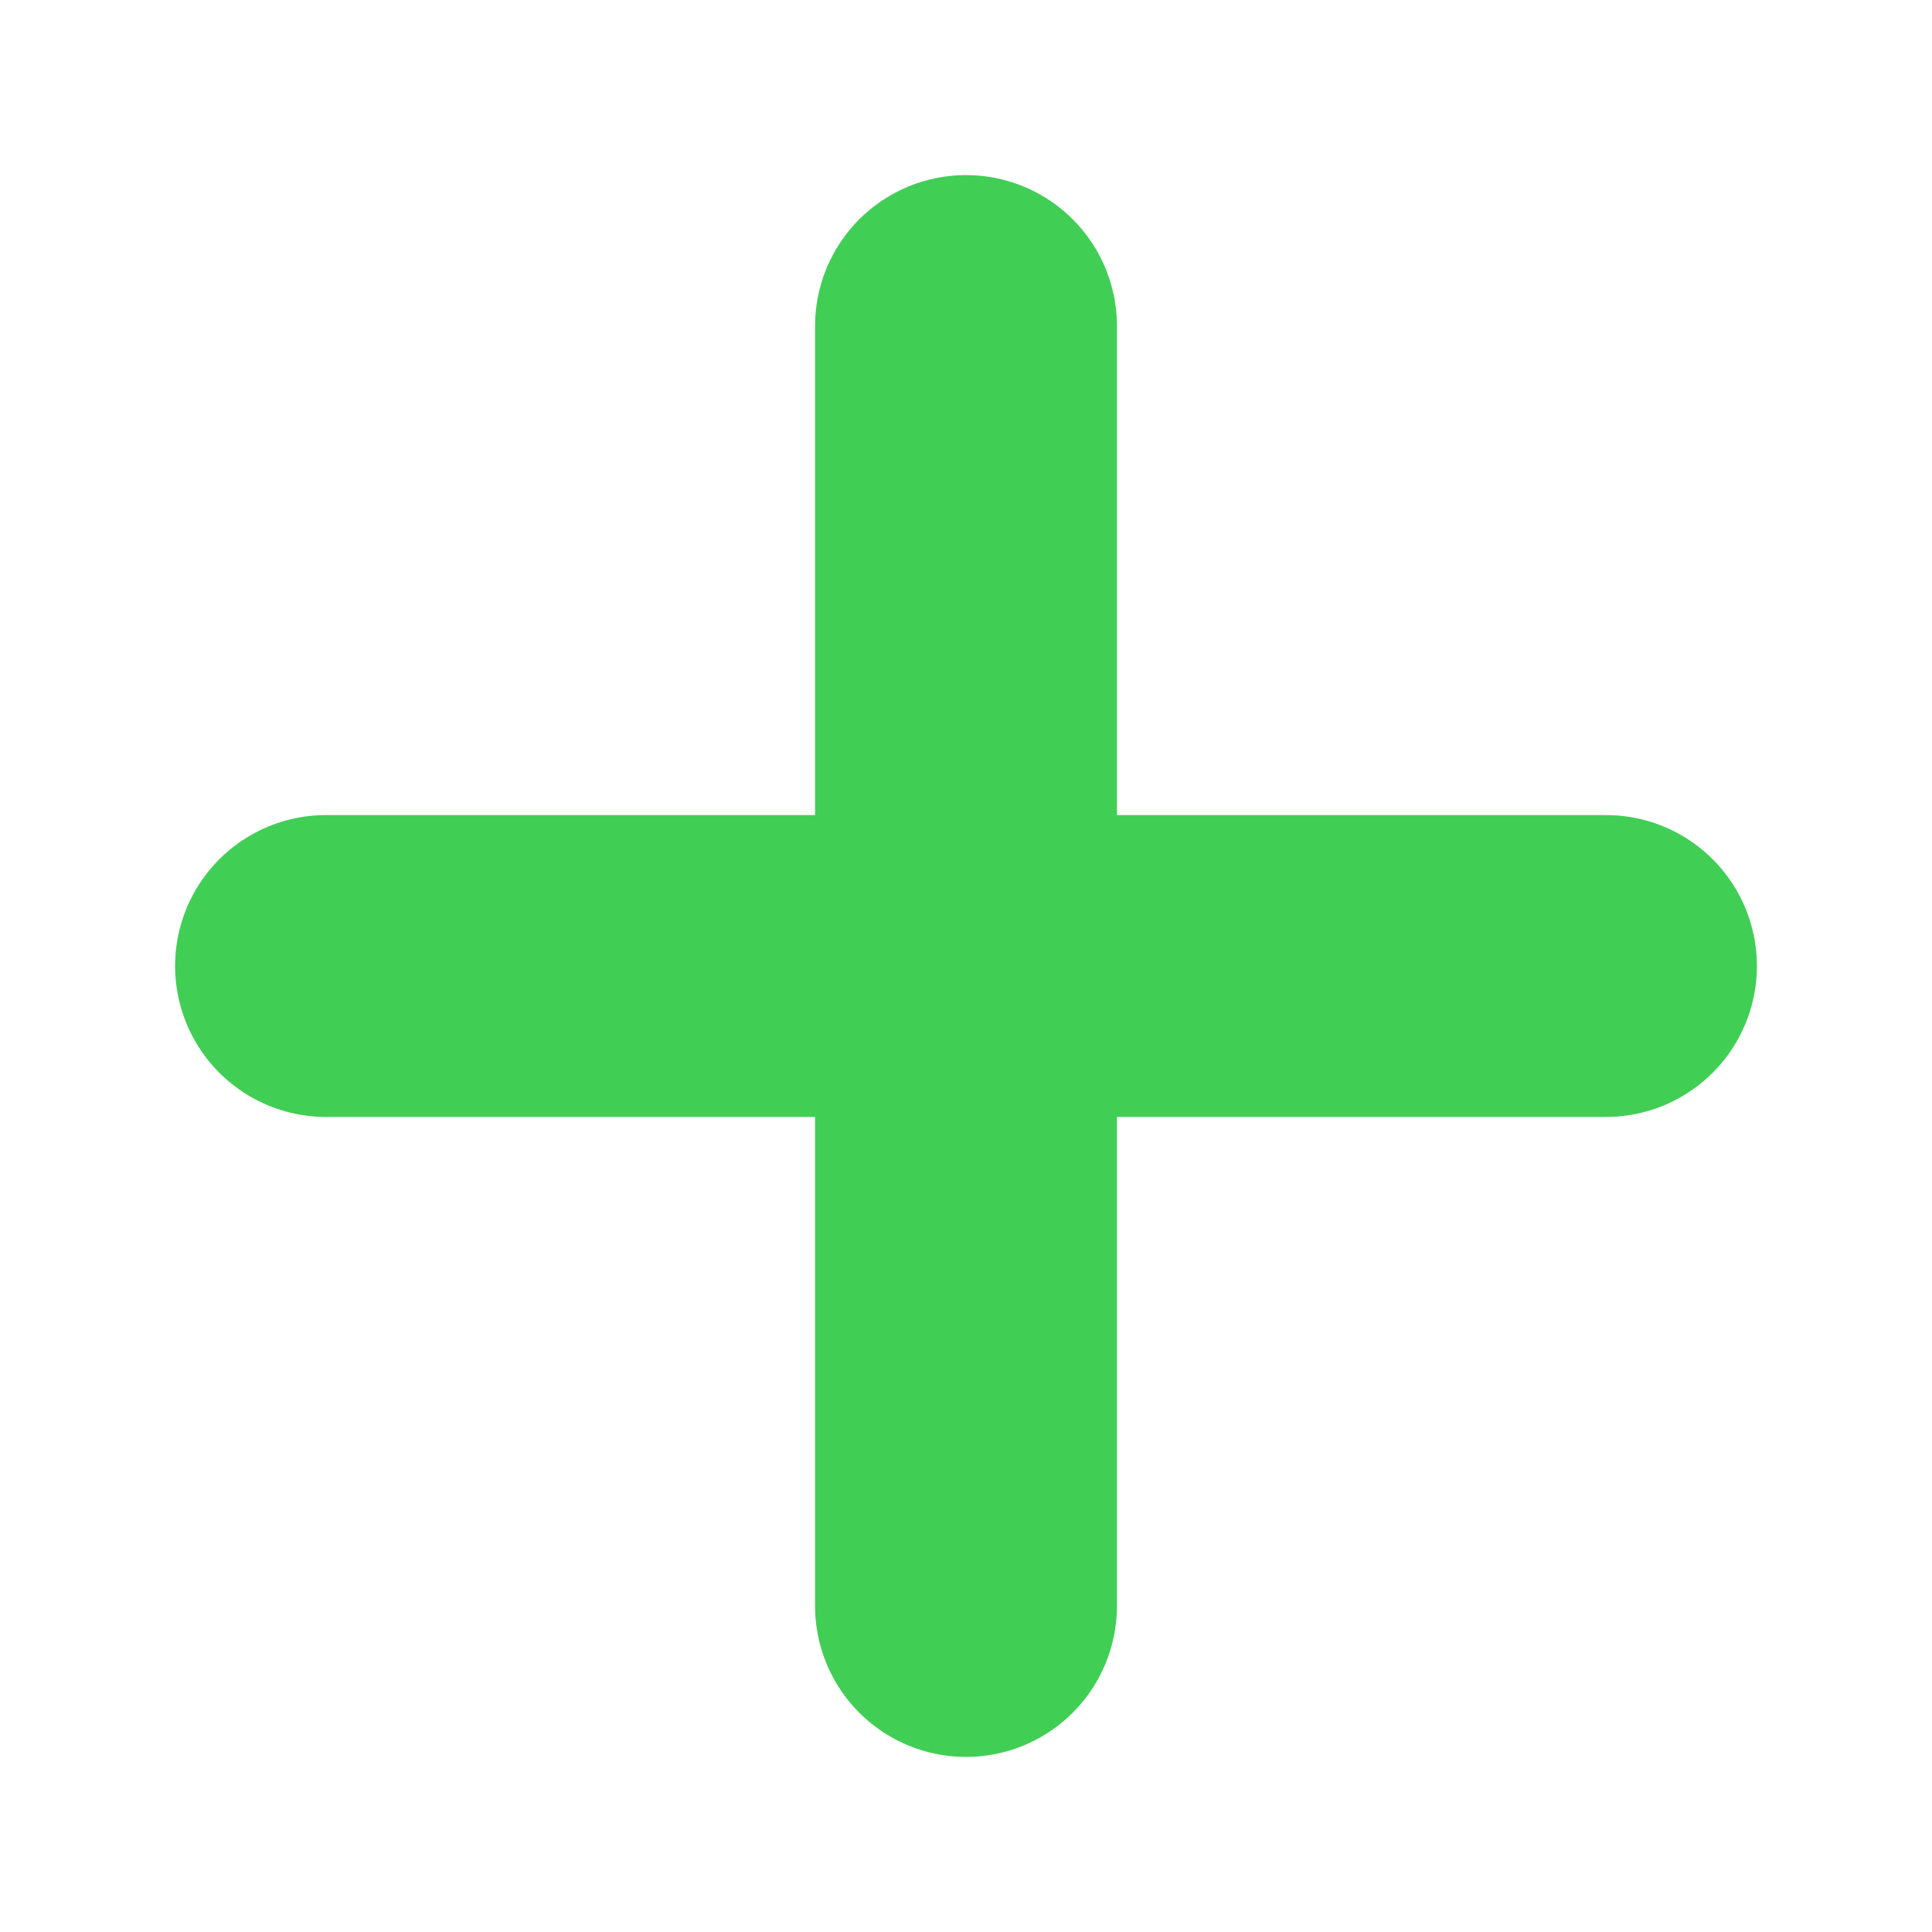
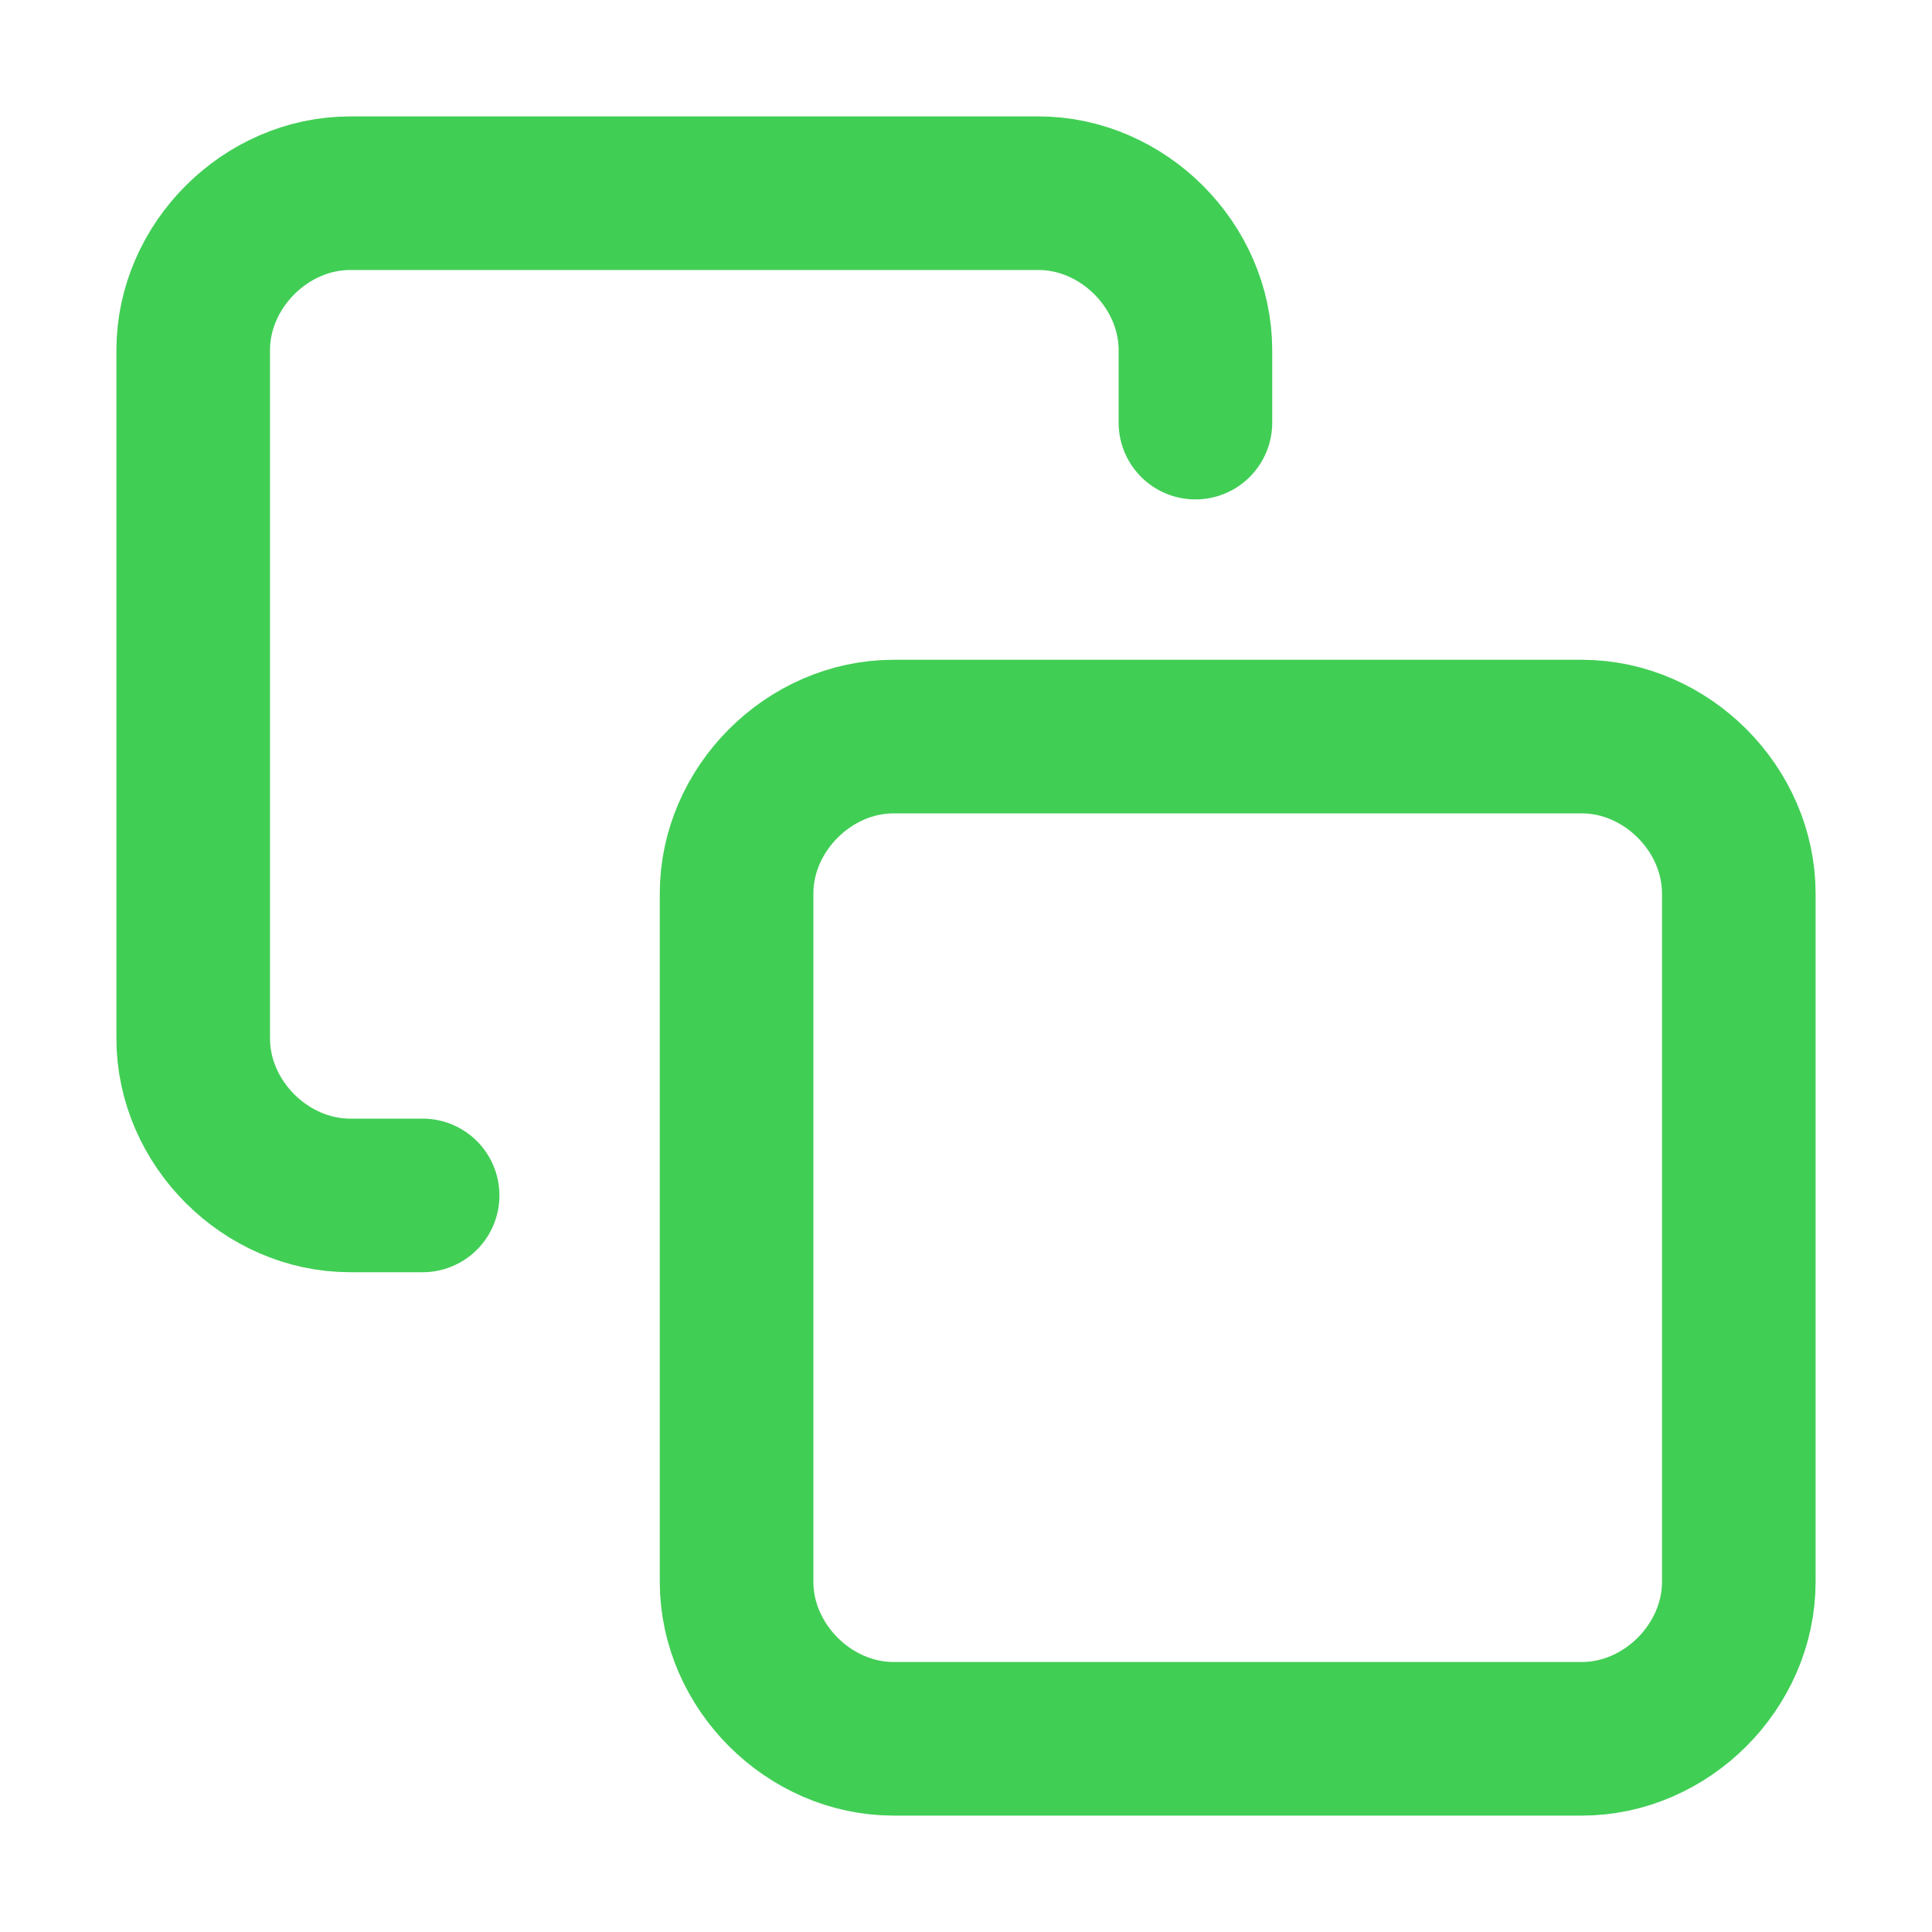
<svg xmlns="http://www.w3.org/2000/svg" version="1.1" id="Ebene_1" x="0px" y="0px" width="16px" height="16px" viewBox="0 0 16 16" style="enable-background:new 0 0 16 16;" xml:space="preserve">
  <style type="text/css">
- 	.st0{fill:none;stroke:#41CE55;stroke-width:2.5;stroke-linecap:round;stroke-miterlimit:10;}
+ 	.st0{fill:none;stroke:#41CE55;stroke-width:1.272;stroke-linecap:round;stroke-linejoin:round;}
</style>
-   <line class="st0" x1="8" y1="2.7" x2="8" y2="13.3" />
-   <line class="st0" x1="2.7" y1="8" x2="13.3" y2="8" />
+   <g>
+     <path class="st0" d="M7.4,6.1h5.7c0.7,0,1.3,0.6,1.3,1.3v5.7c0,0.7-0.6,1.3-1.3,1.3H7.4c-0.7,0-1.3-0.6-1.3-1.3V7.4   C6.1,6.7,6.7,6.1,7.4,6.1z" />
+     <path class="st0" d="M3.5,9.9H2.9c-0.7,0-1.3-0.6-1.3-1.3V2.9c0-0.7,0.6-1.3,1.3-1.3h5.7c0.7,0,1.3,0.6,1.3,1.3v0.6" />
+   </g>
</svg>
